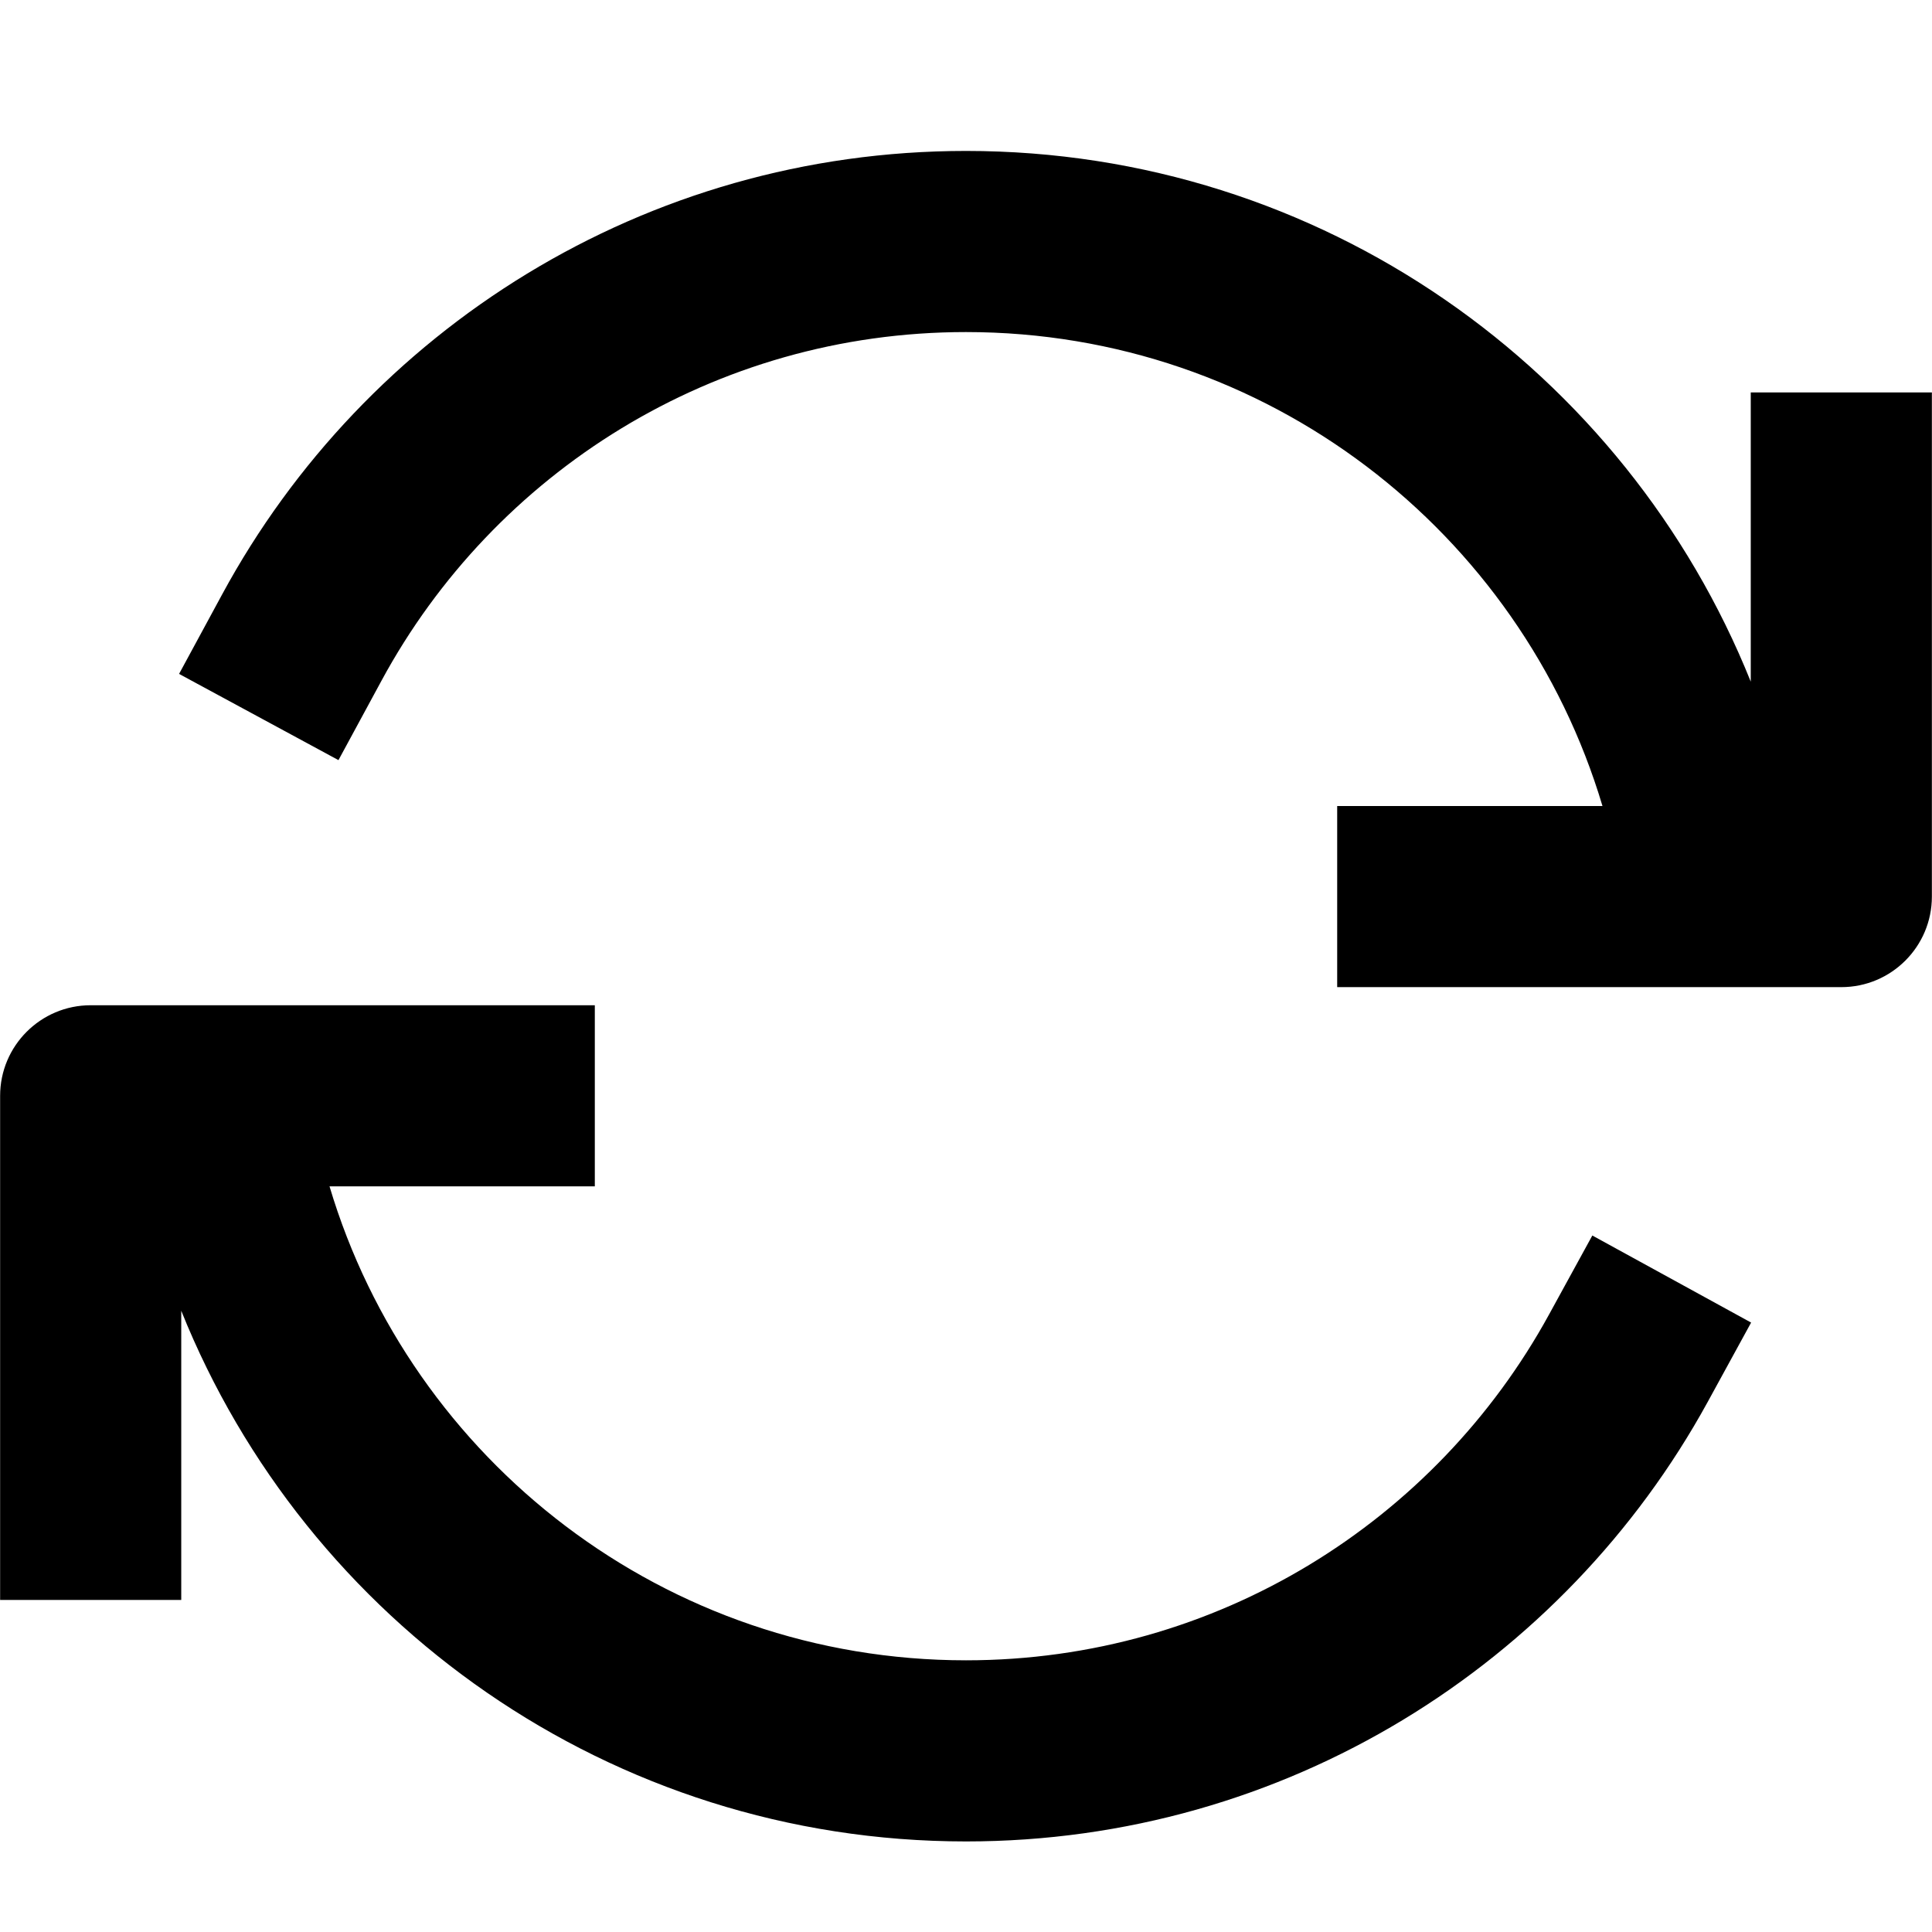
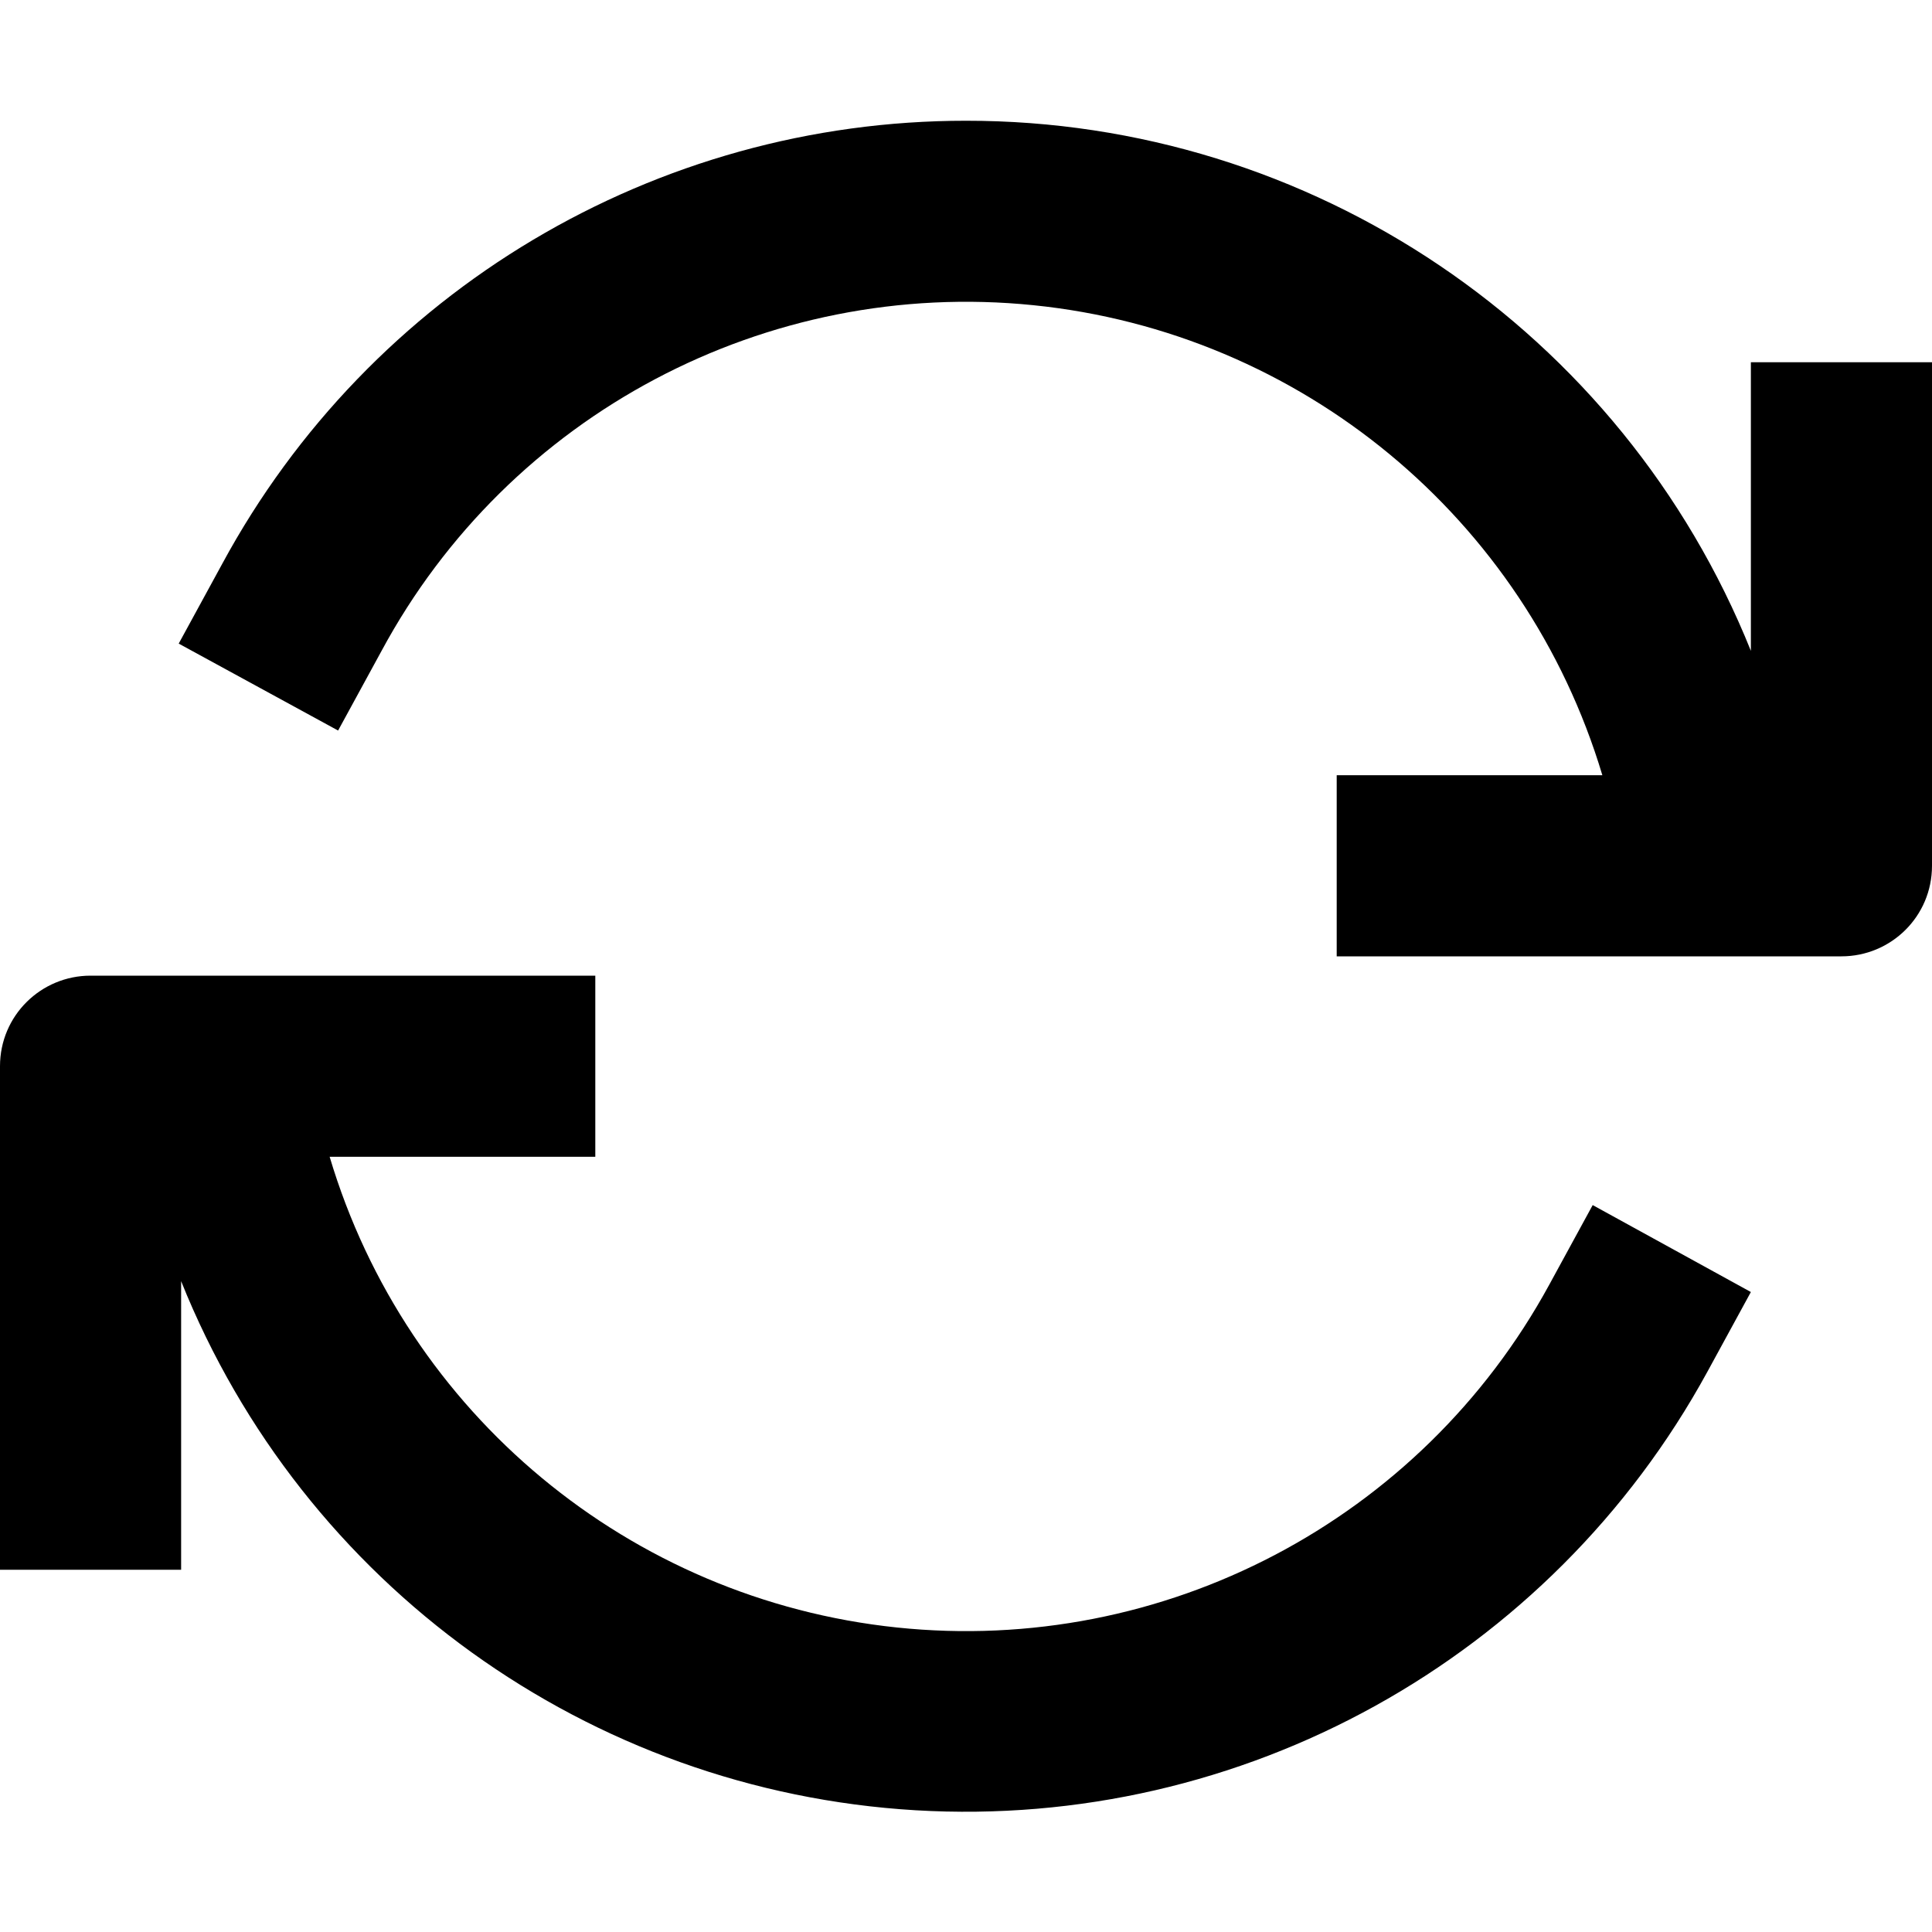
- <svg data-testid="geist-icon" height="16" stroke-linejoin="round" viewBox="0 0 16 16" width="16" style="color: currentcolor;">
-   <path fill-rule="evenodd" clip-rule="evenodd" d="M8 1.25C5.337 1.25 3.023 2.737 1.84 4.922L1.483 5.581L2.803 6.295L3.16 5.636C4.091 3.916 5.91 2.75 8 2.75C10.49 2.75 12.594 4.405 13.271 6.675H11.824H11.074V8.175H11.824H15.249C15.663 8.175 15.999 7.839 15.999 7.425V4V3.25H14.499V4V5.645C13.465 3.069 10.946 1.25 8 1.25ZM1.501 10.855V12.5V13.25H0.001V12.5V9.075C0.001 8.661 0.337 8.325 0.751 8.325H4.176H4.926V9.825H4.176H2.729C3.406 12.095 5.51 13.75 8 13.75C10.08 13.75 11.891 12.596 12.827 10.889L13.187 10.232L14.502 10.953L14.142 11.611C12.954 13.778 10.649 15.25 8 15.25C5.055 15.25 2.535 13.431 1.501 10.855Z" fill="currentColor" />
+ <svg data-testid="geist-icon" data-glyph="circular" height="16" stroke-linejoin="round" viewBox="0 0 16 16" width="16" style="color: currentcolor;">
+   <path fill-rule="evenodd" clip-rule="evenodd" d="M8 1a7 7 0 0 0-6.16 3.67l-.36.66 1.32.72.36-.66a5.5 5.5 0 0 1 10.11 1.03h-2.2v1.5h4.18c.41 0 .75-.33.75-.75V3h-1.5v2.39A7 7 0 0 0 8 1m-6.5 9.6V13H0V8.83c0-.42.34-.75.75-.75h4.18v1.5h-2.2a5.5 5.5 0 0 0 10.1 1.06l.36-.66 1.31.72-.36.66a7 7 0 0 1-12.64-.75" fill="currentColor" />
</svg>
